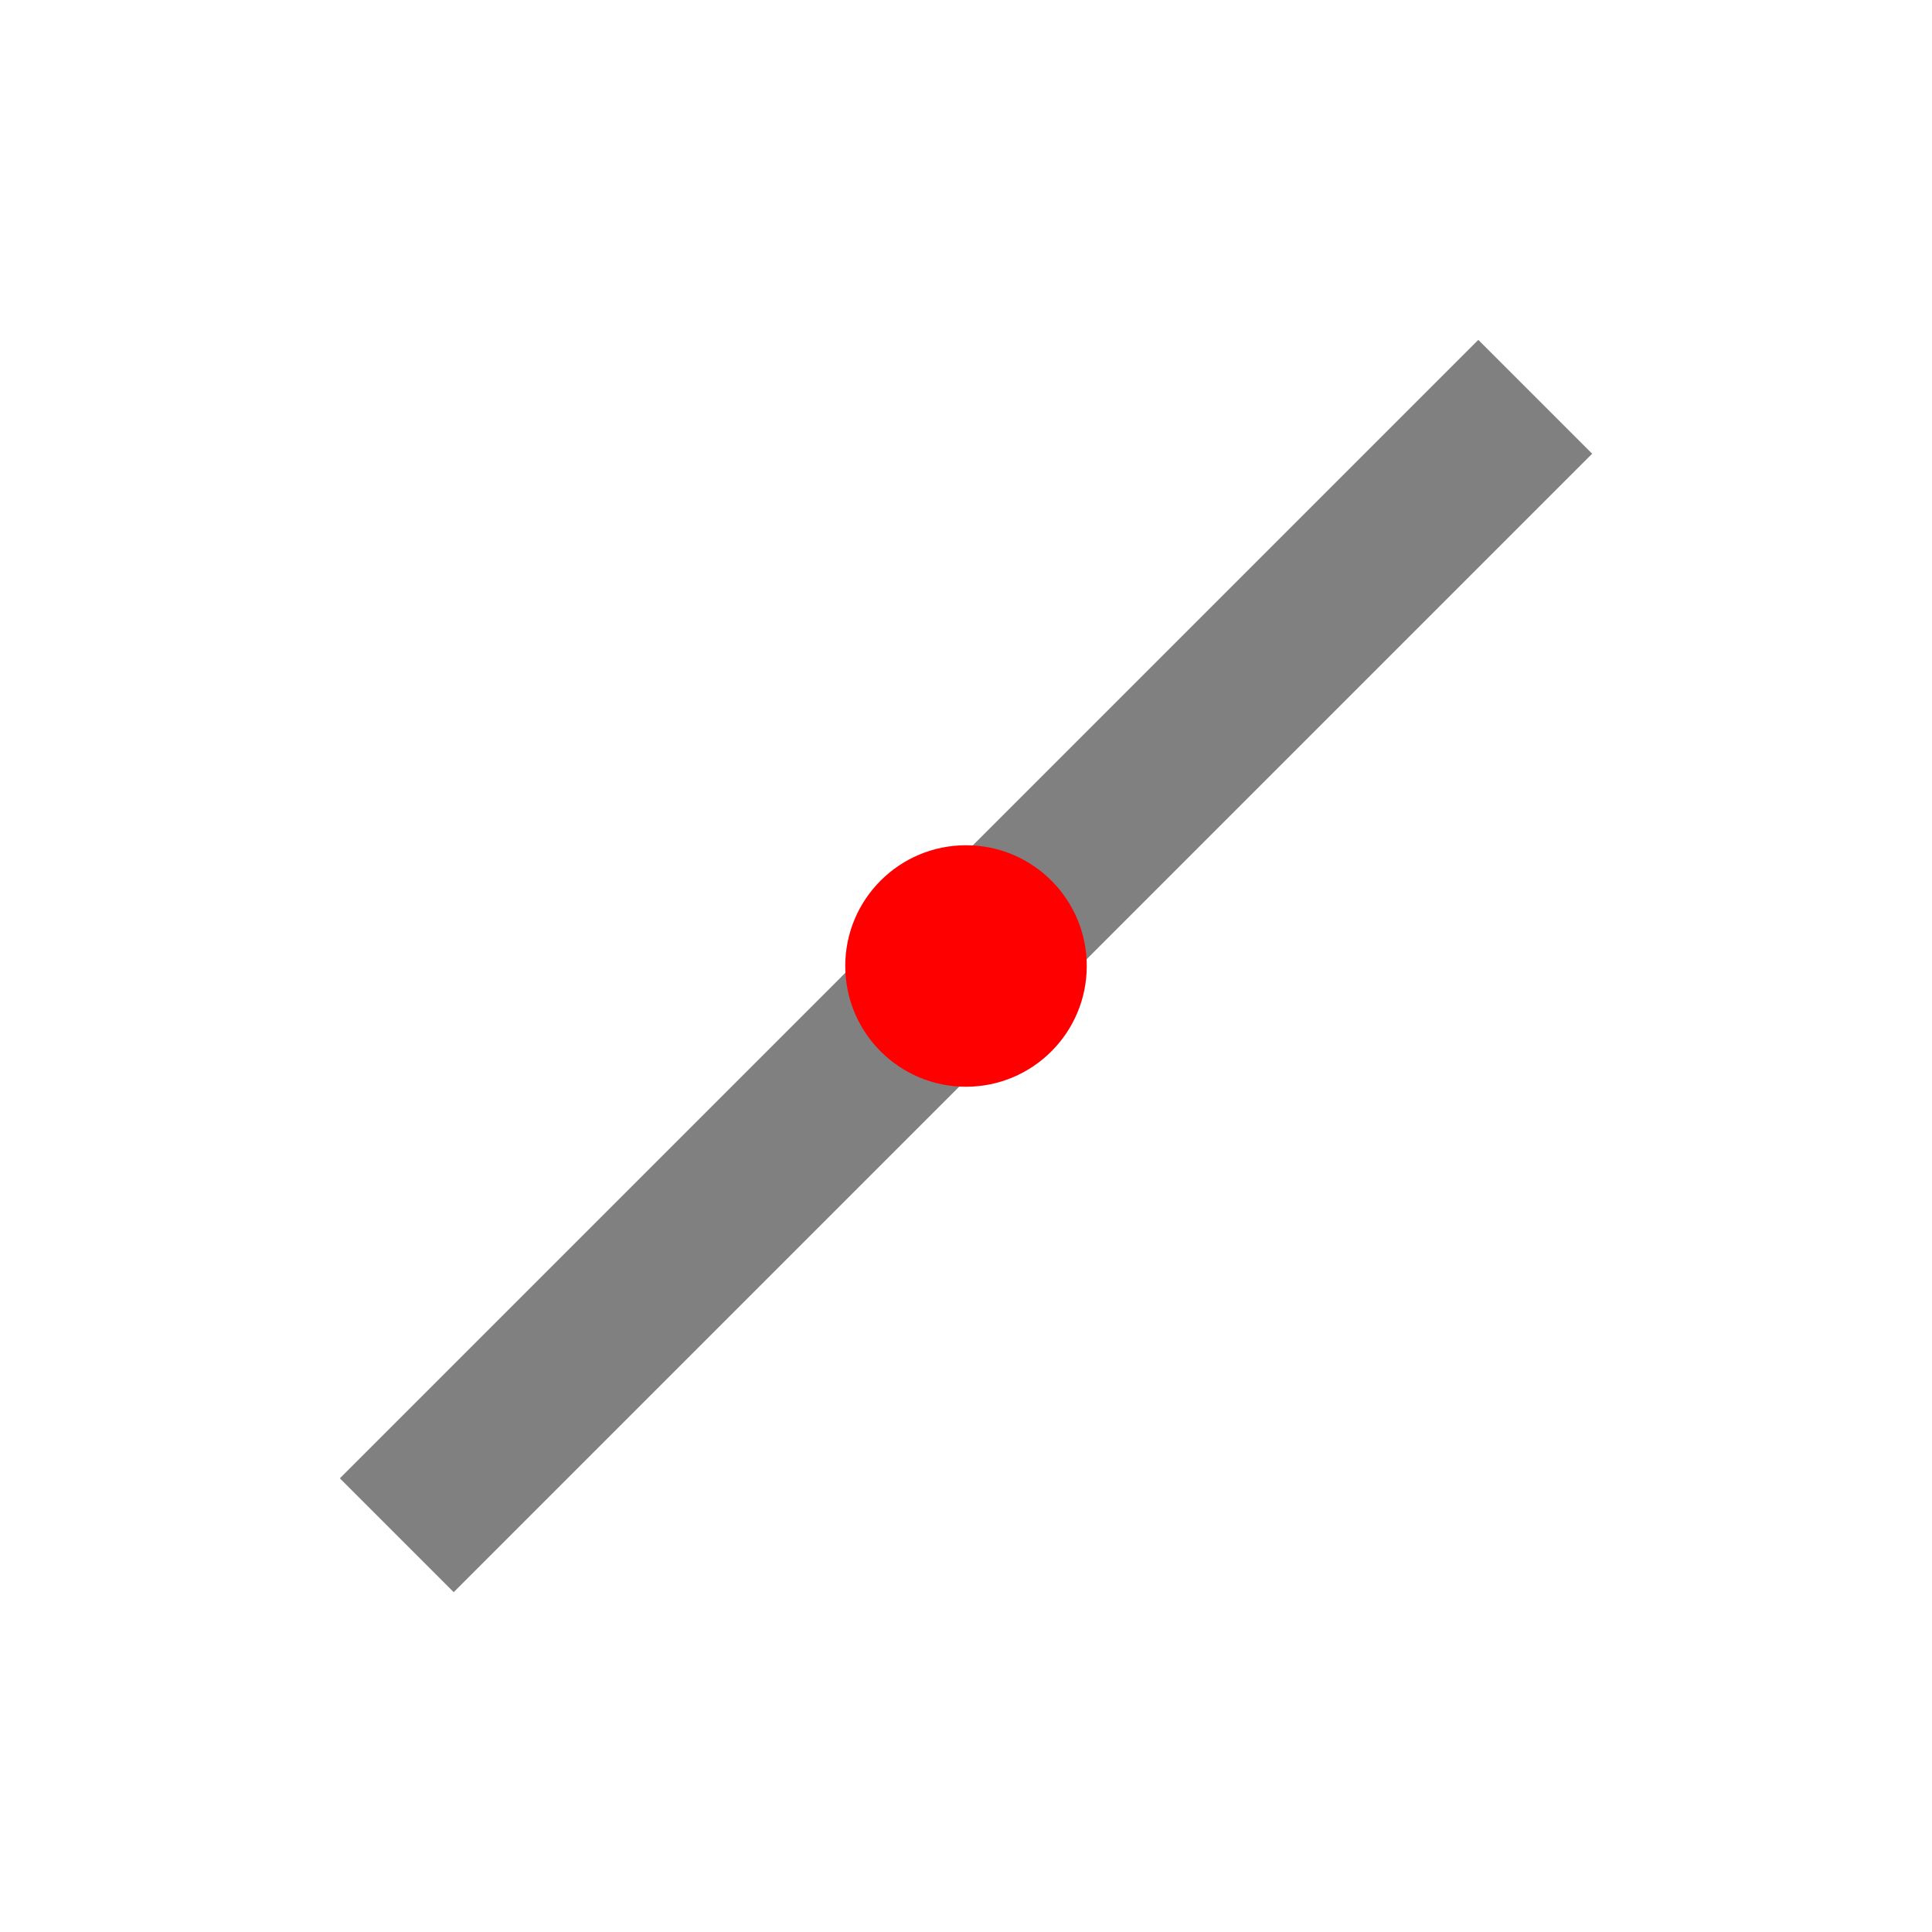
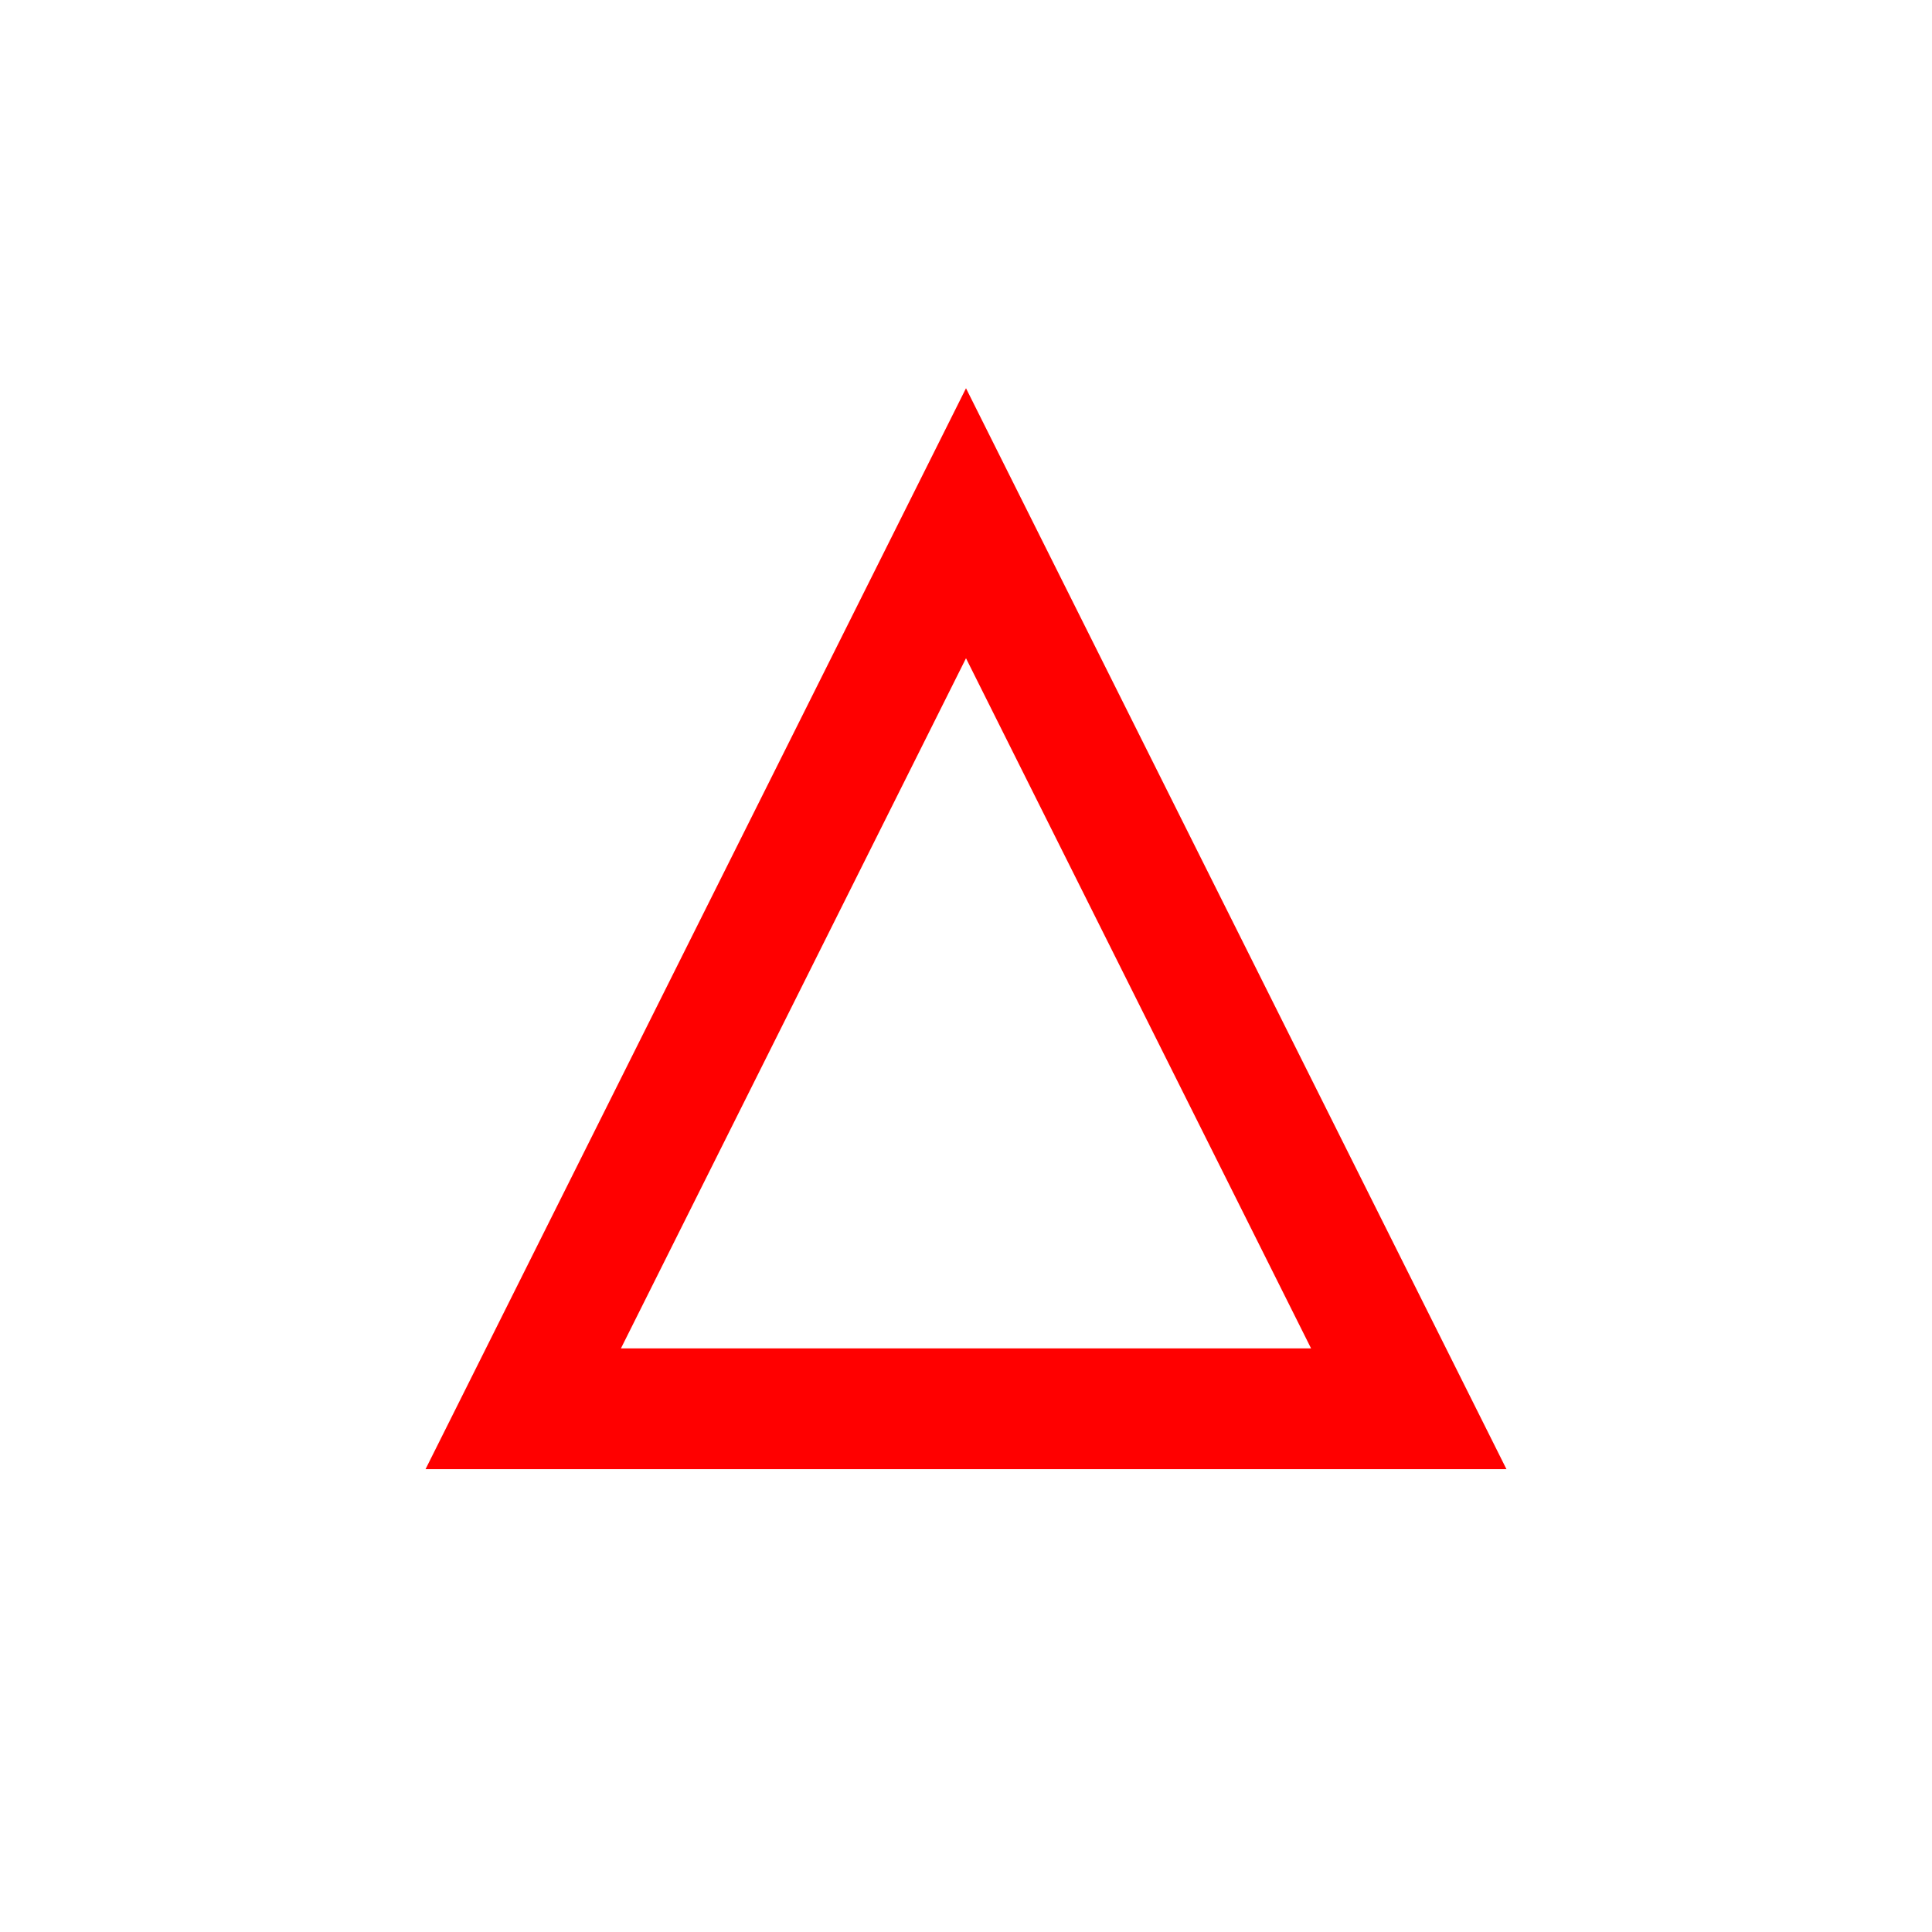
- <svg xmlns="http://www.w3.org/2000/svg" width="96" height="96" id="svg4874" version="1.1" viewBox="0 0 96 96">
-   <defs id="defs4876" />
-   <g id="layer1" transform="translate(67.85715,-78.50504)">
-     <g transform="matrix(0,-1,-1,0,373.5051,516.505)" id="g4845" style="display:inline">
-       <g transform="matrix(-0.9996045,0,0,1,575.943,-611)" id="g4778">
-         <g transform="matrix(-1,0,0,1,576,611)" id="g4780" style="display:inline">
-           <rect style="color:#000000;display:inline;overflow:visible;visibility:visible;fill:none;stroke:none;stroke-width:4;marker:none;enable-background:accumulate" id="rect4782" width="96.038" height="96" x="-438.002" y="345.362" transform="scale(-1,1)" />
-           <rect style="opacity:1;fill:#808080;fill-opacity:1;stroke:none" id="rect3003" width="80.016" height="8.002" x="-42.507" y="-557.91" transform="matrix(0.7072466,-0.7069669,-0.7072466,-0.7069669,0,0)" />
-           <ellipse style="fill:#ff0000;fill-opacity:1;stroke:none;display:inline" id="path3005-1" transform="matrix(0,-1,-1,0,32.01266,-32)" cx="-425.362" cy="-357.971" rx="6" ry="6.002" d="m -419.362,-357.971 c 0,3.315 -2.686,6.002 -6,6.002 -3.314,0 -6,-2.687 -6,-6.002 0,-3.315 2.686,-6.002 6,-6.002 3.314,0 6,2.687 6,6.002 z" />
-         </g>
-       </g>
-     </g>
-   </g>
+ <svg xmlns="http://www.w3.org/2000/svg" width="96" height="96" viewBox="0 0 96 96">
+   <polygon points="48,26 26,70 70,70" fill="none" stroke="#ff0000" stroke-width="6" stroke-linejoin="miter" />
</svg>
